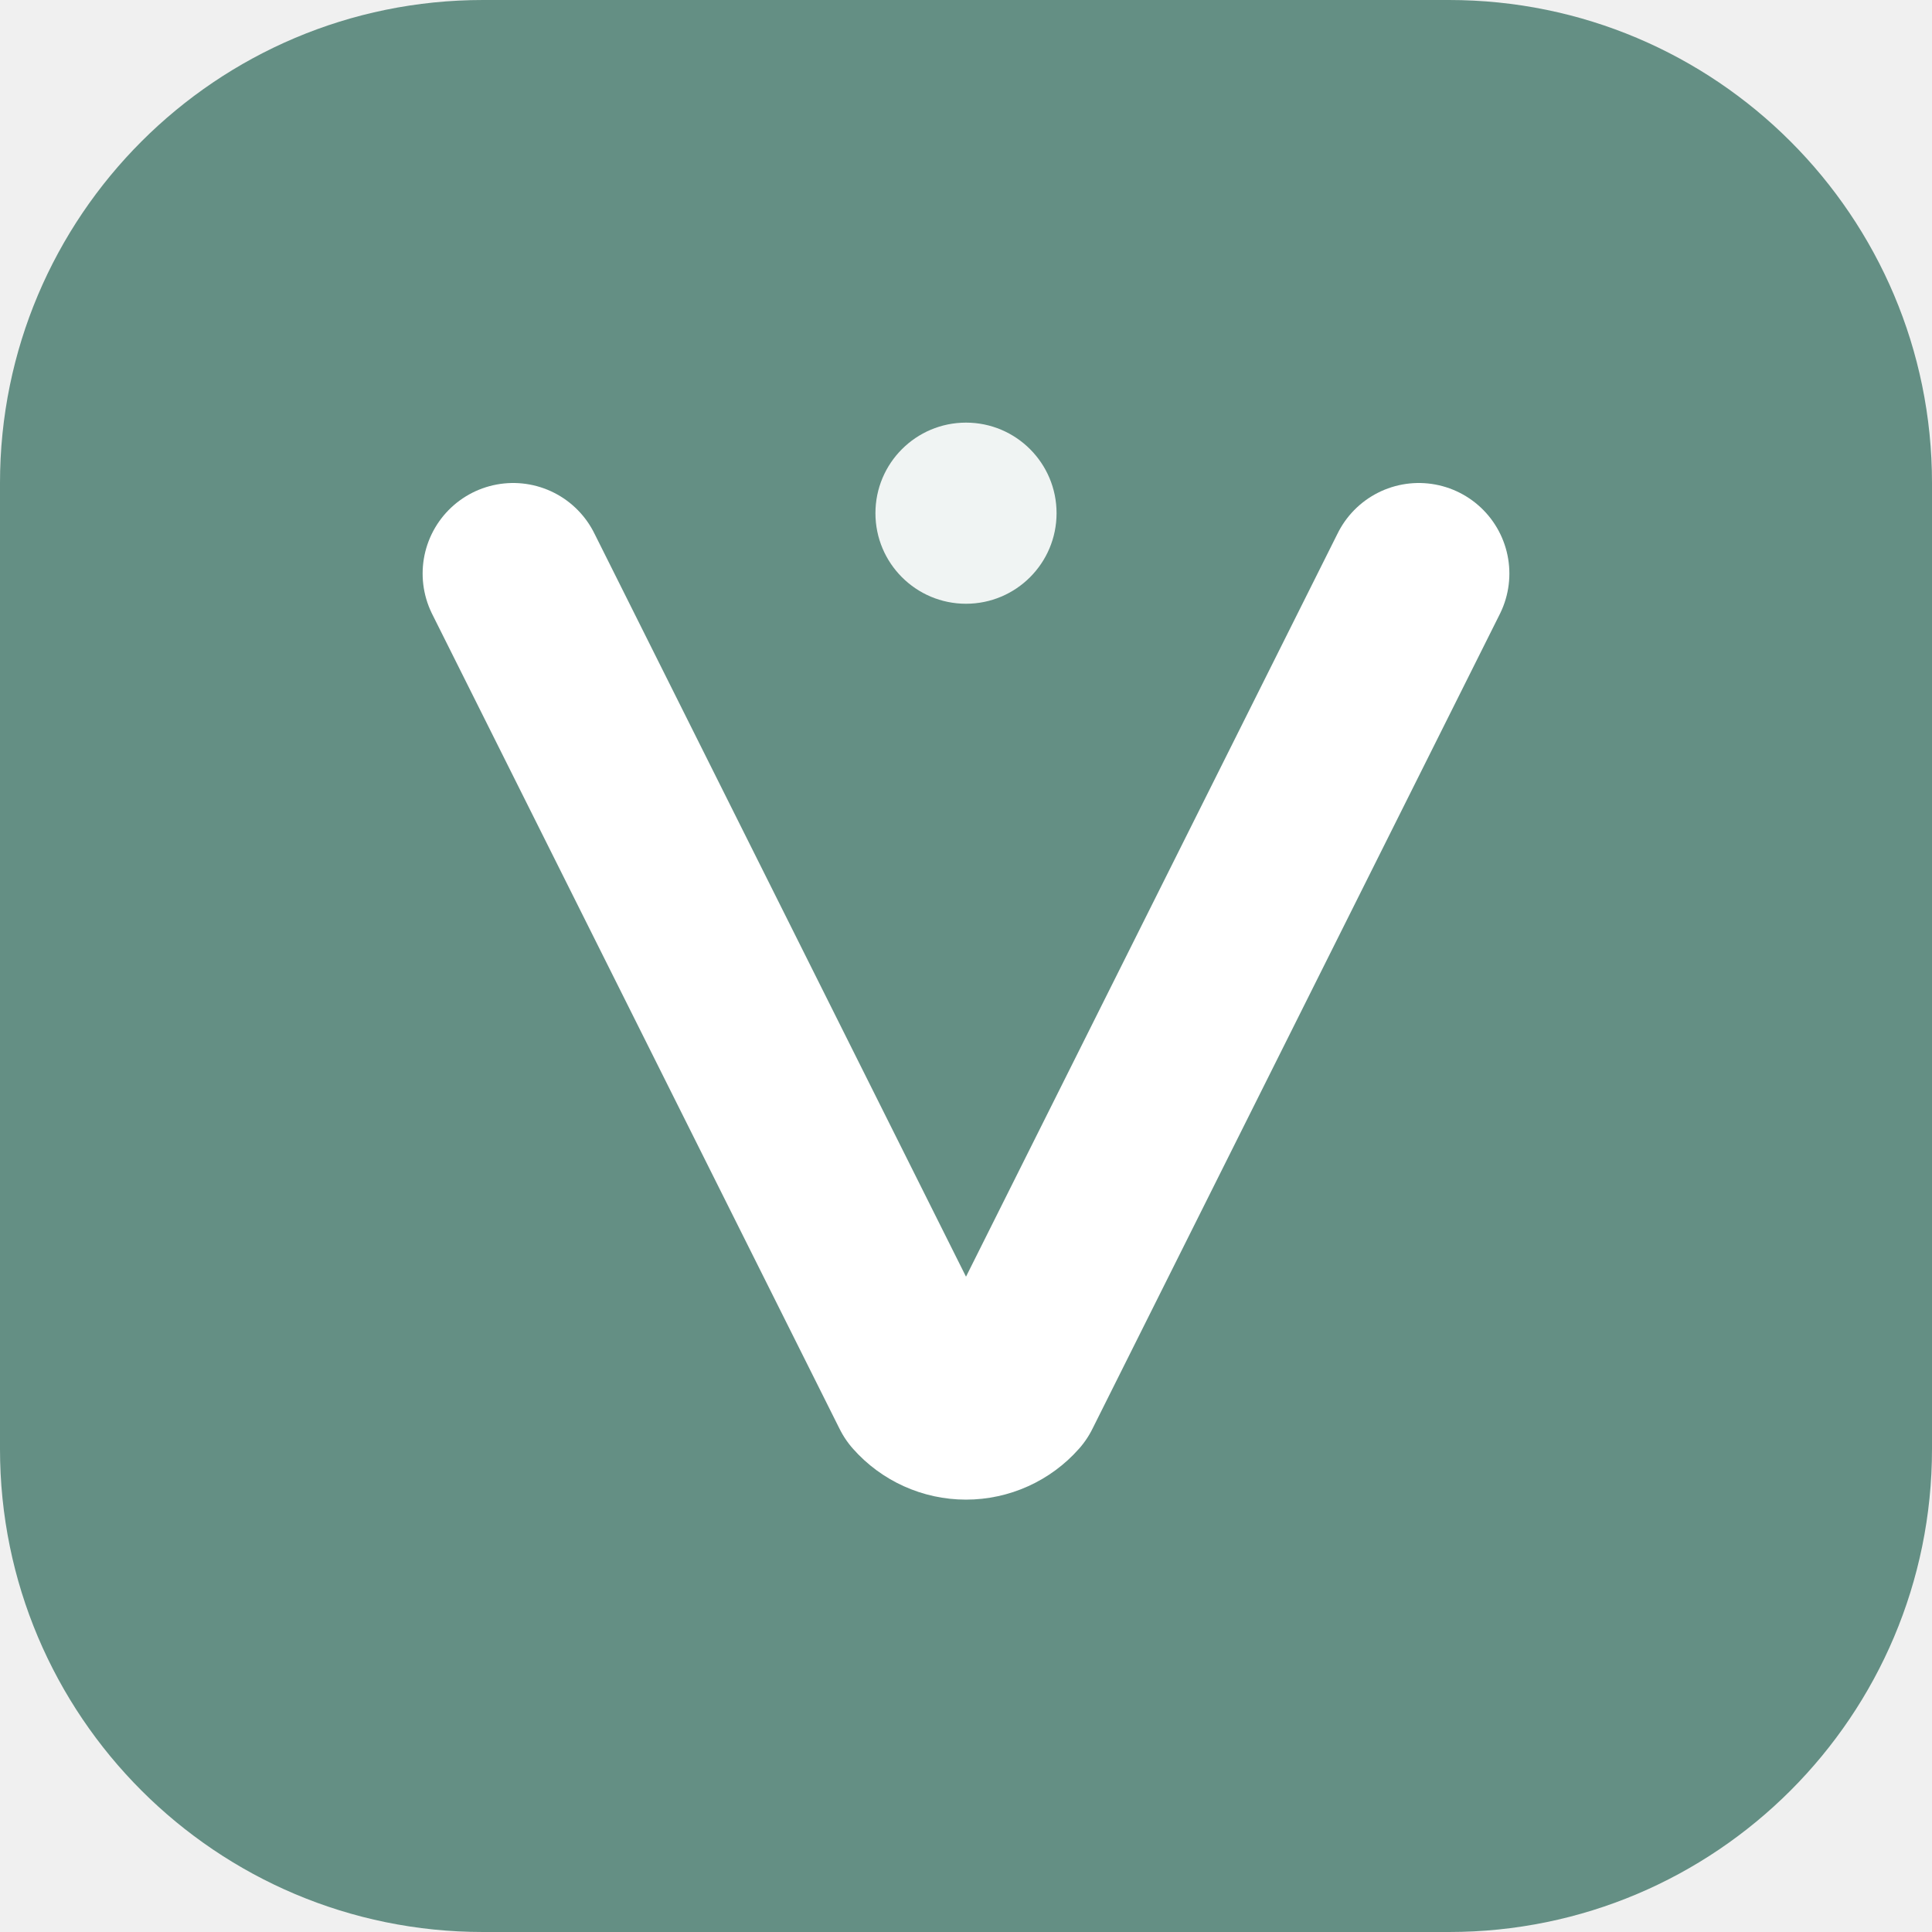
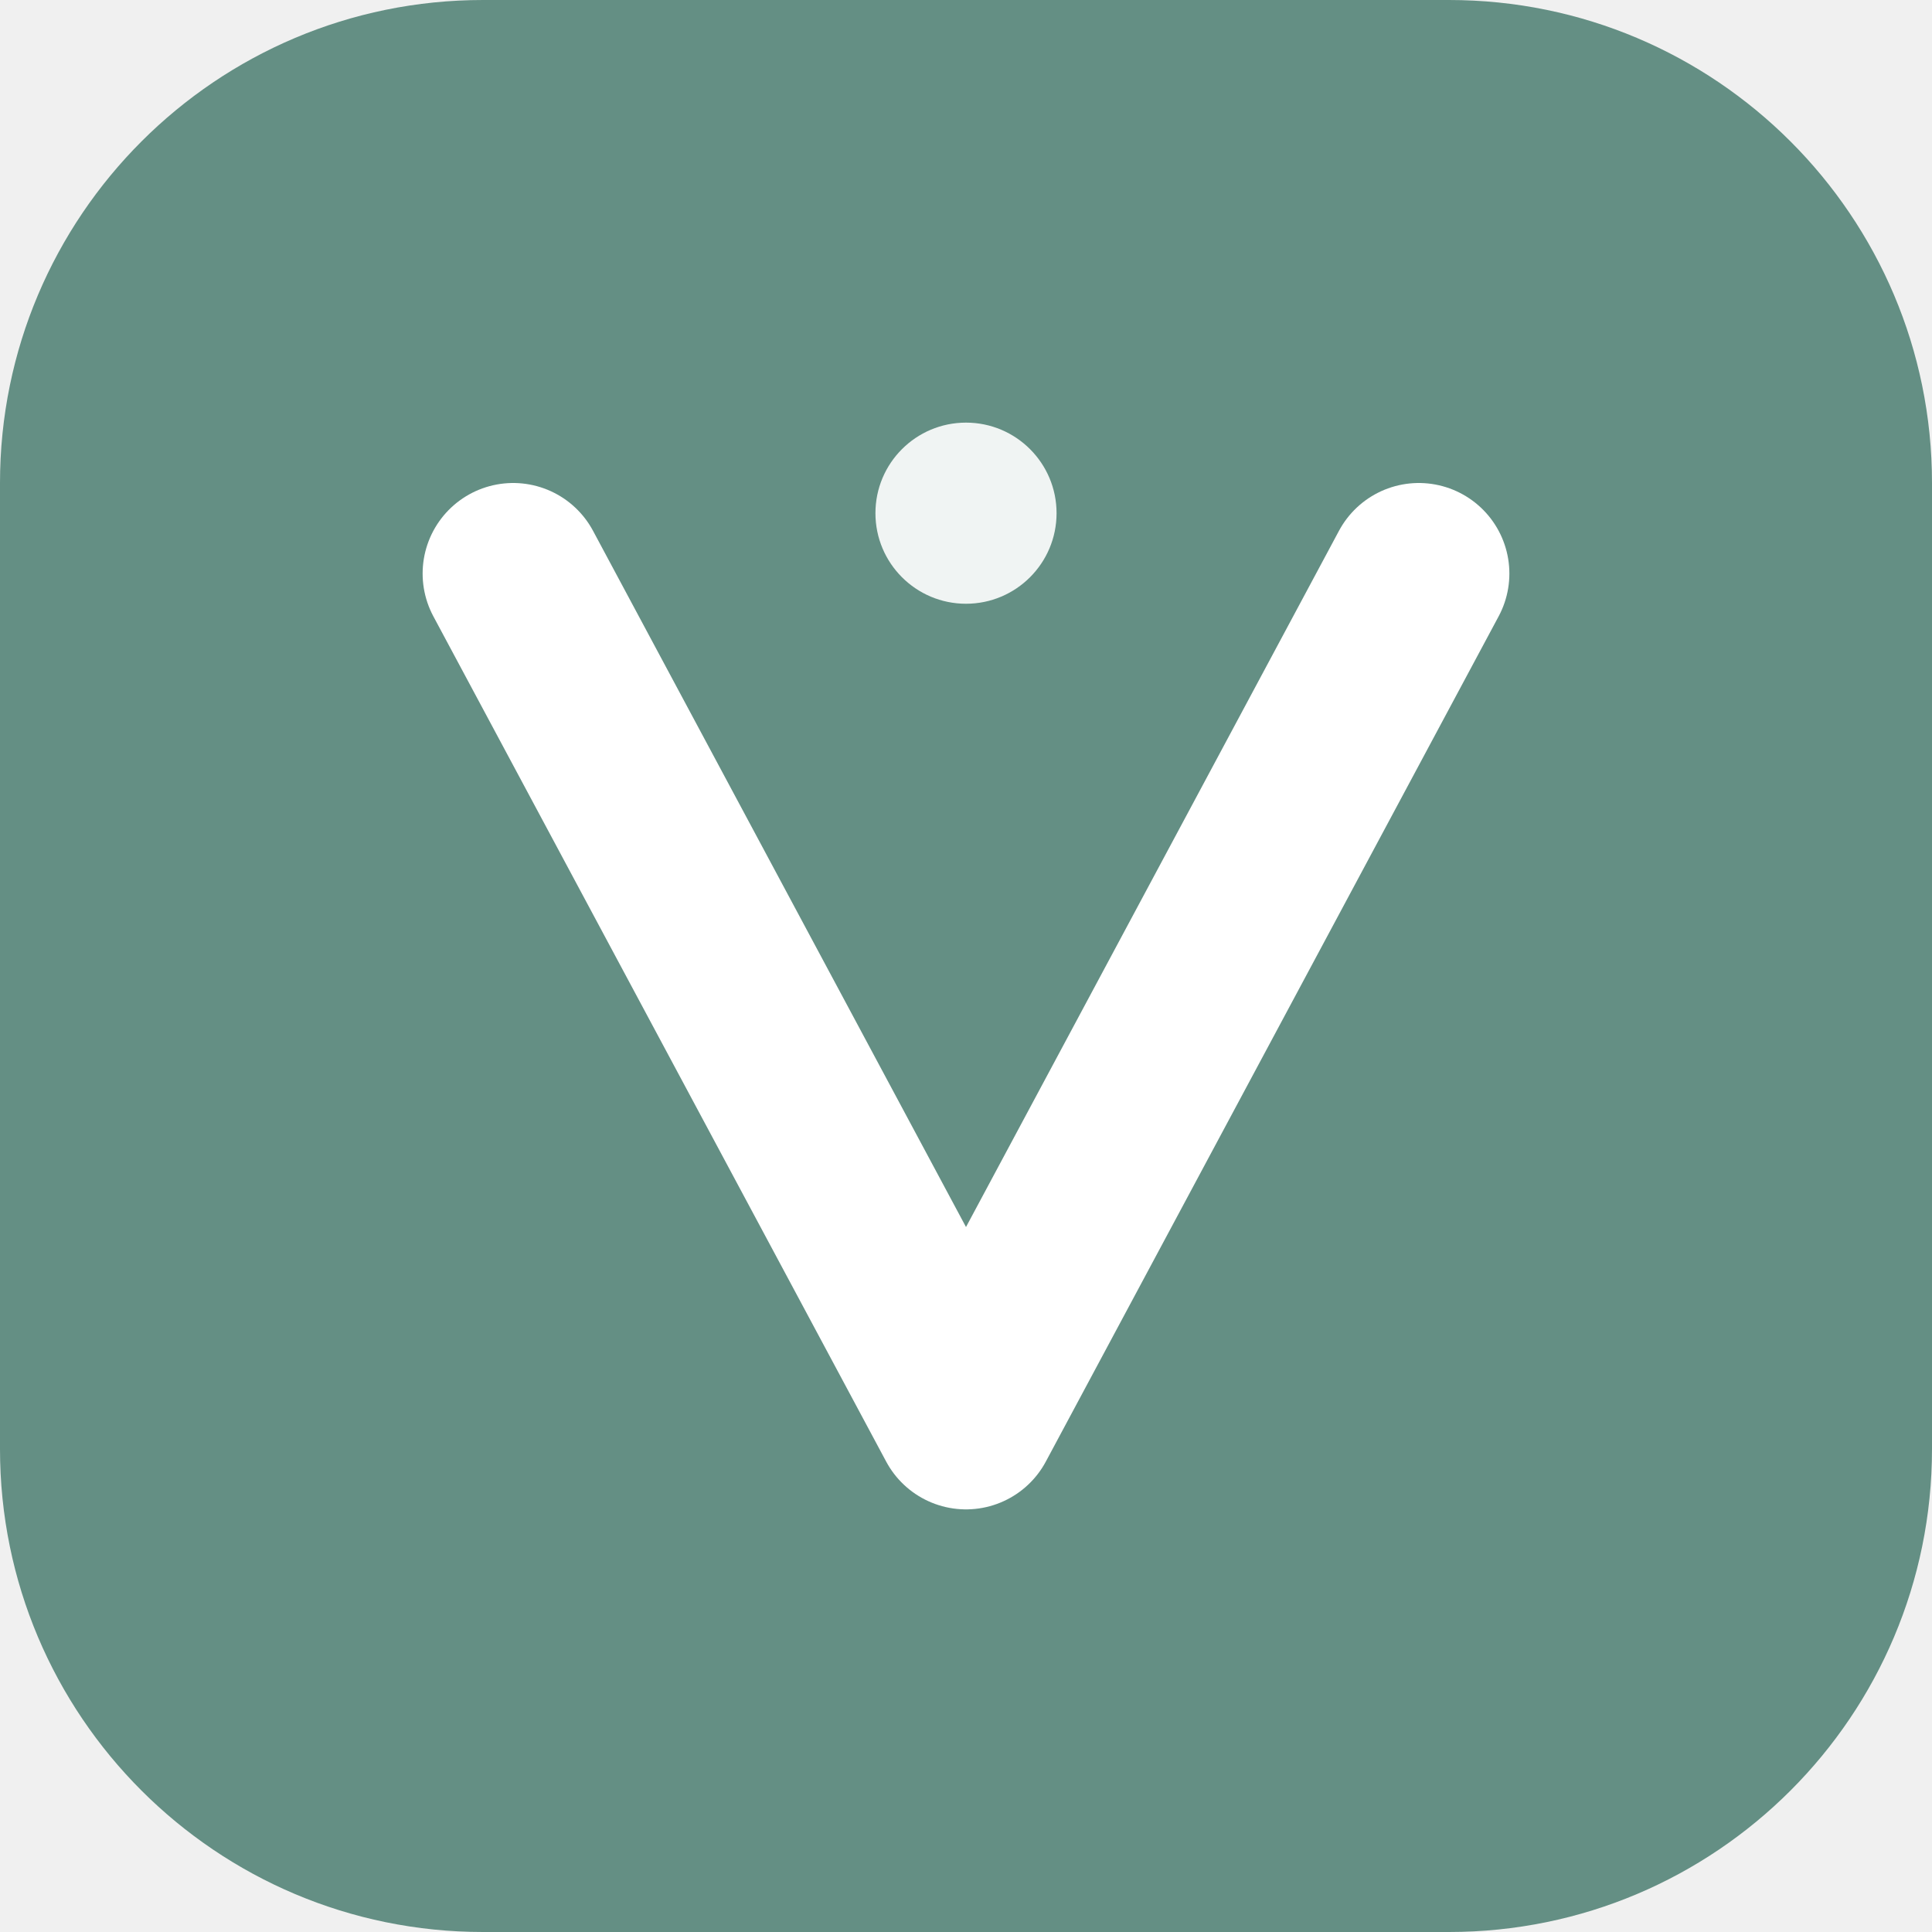
<svg xmlns="http://www.w3.org/2000/svg" viewBox="0 0 64 64" role="img" aria-label="VibeHub">
  <rect width="64" height="64" rx="16" fill="#648F84" />
-   <path d="M17 19 30.5 46a2 2 0 0 0 3 0L47 19" fill="none" stroke="#FFFFFF" stroke-width="6" stroke-linecap="round" stroke-linejoin="round" />
+   <path d="M17 19 L32 47 L47 19" fill="none" stroke="#FFFFFF" stroke-width="6" stroke-linecap="round" stroke-linejoin="round" />
  <circle cx="32" cy="17" r="3" fill="#FFFFFF" opacity=".9" />
</svg>
